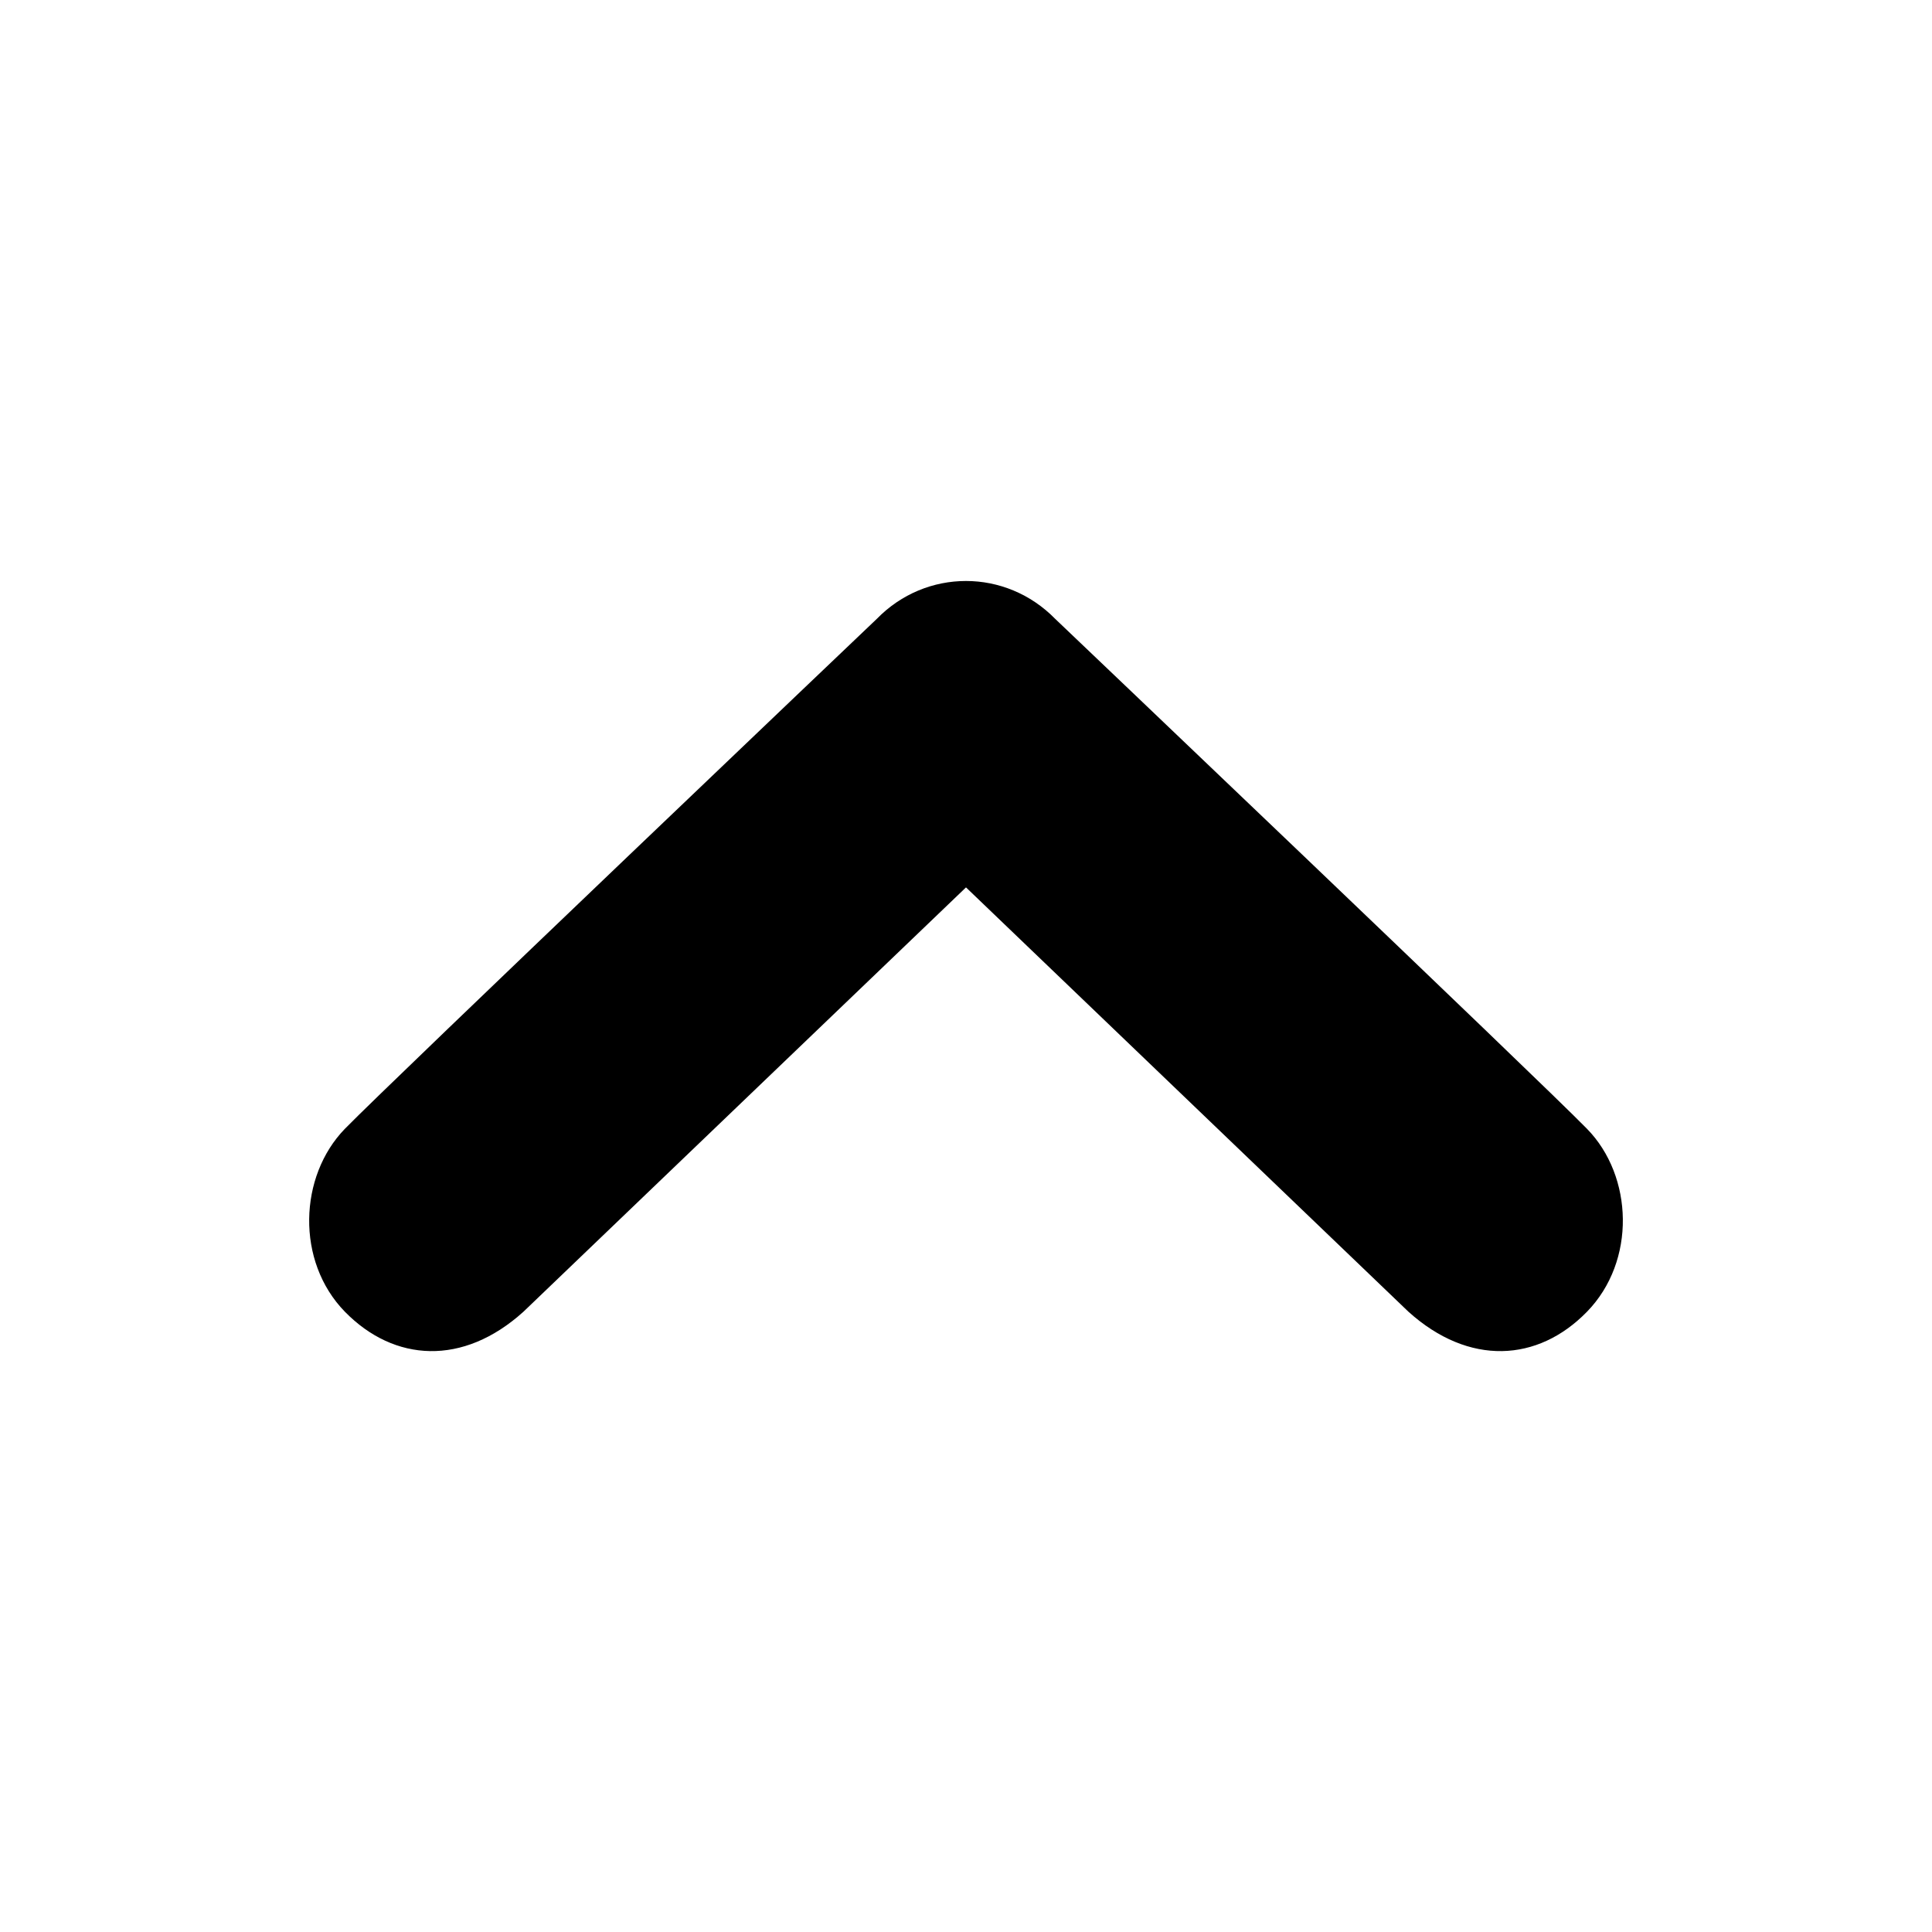
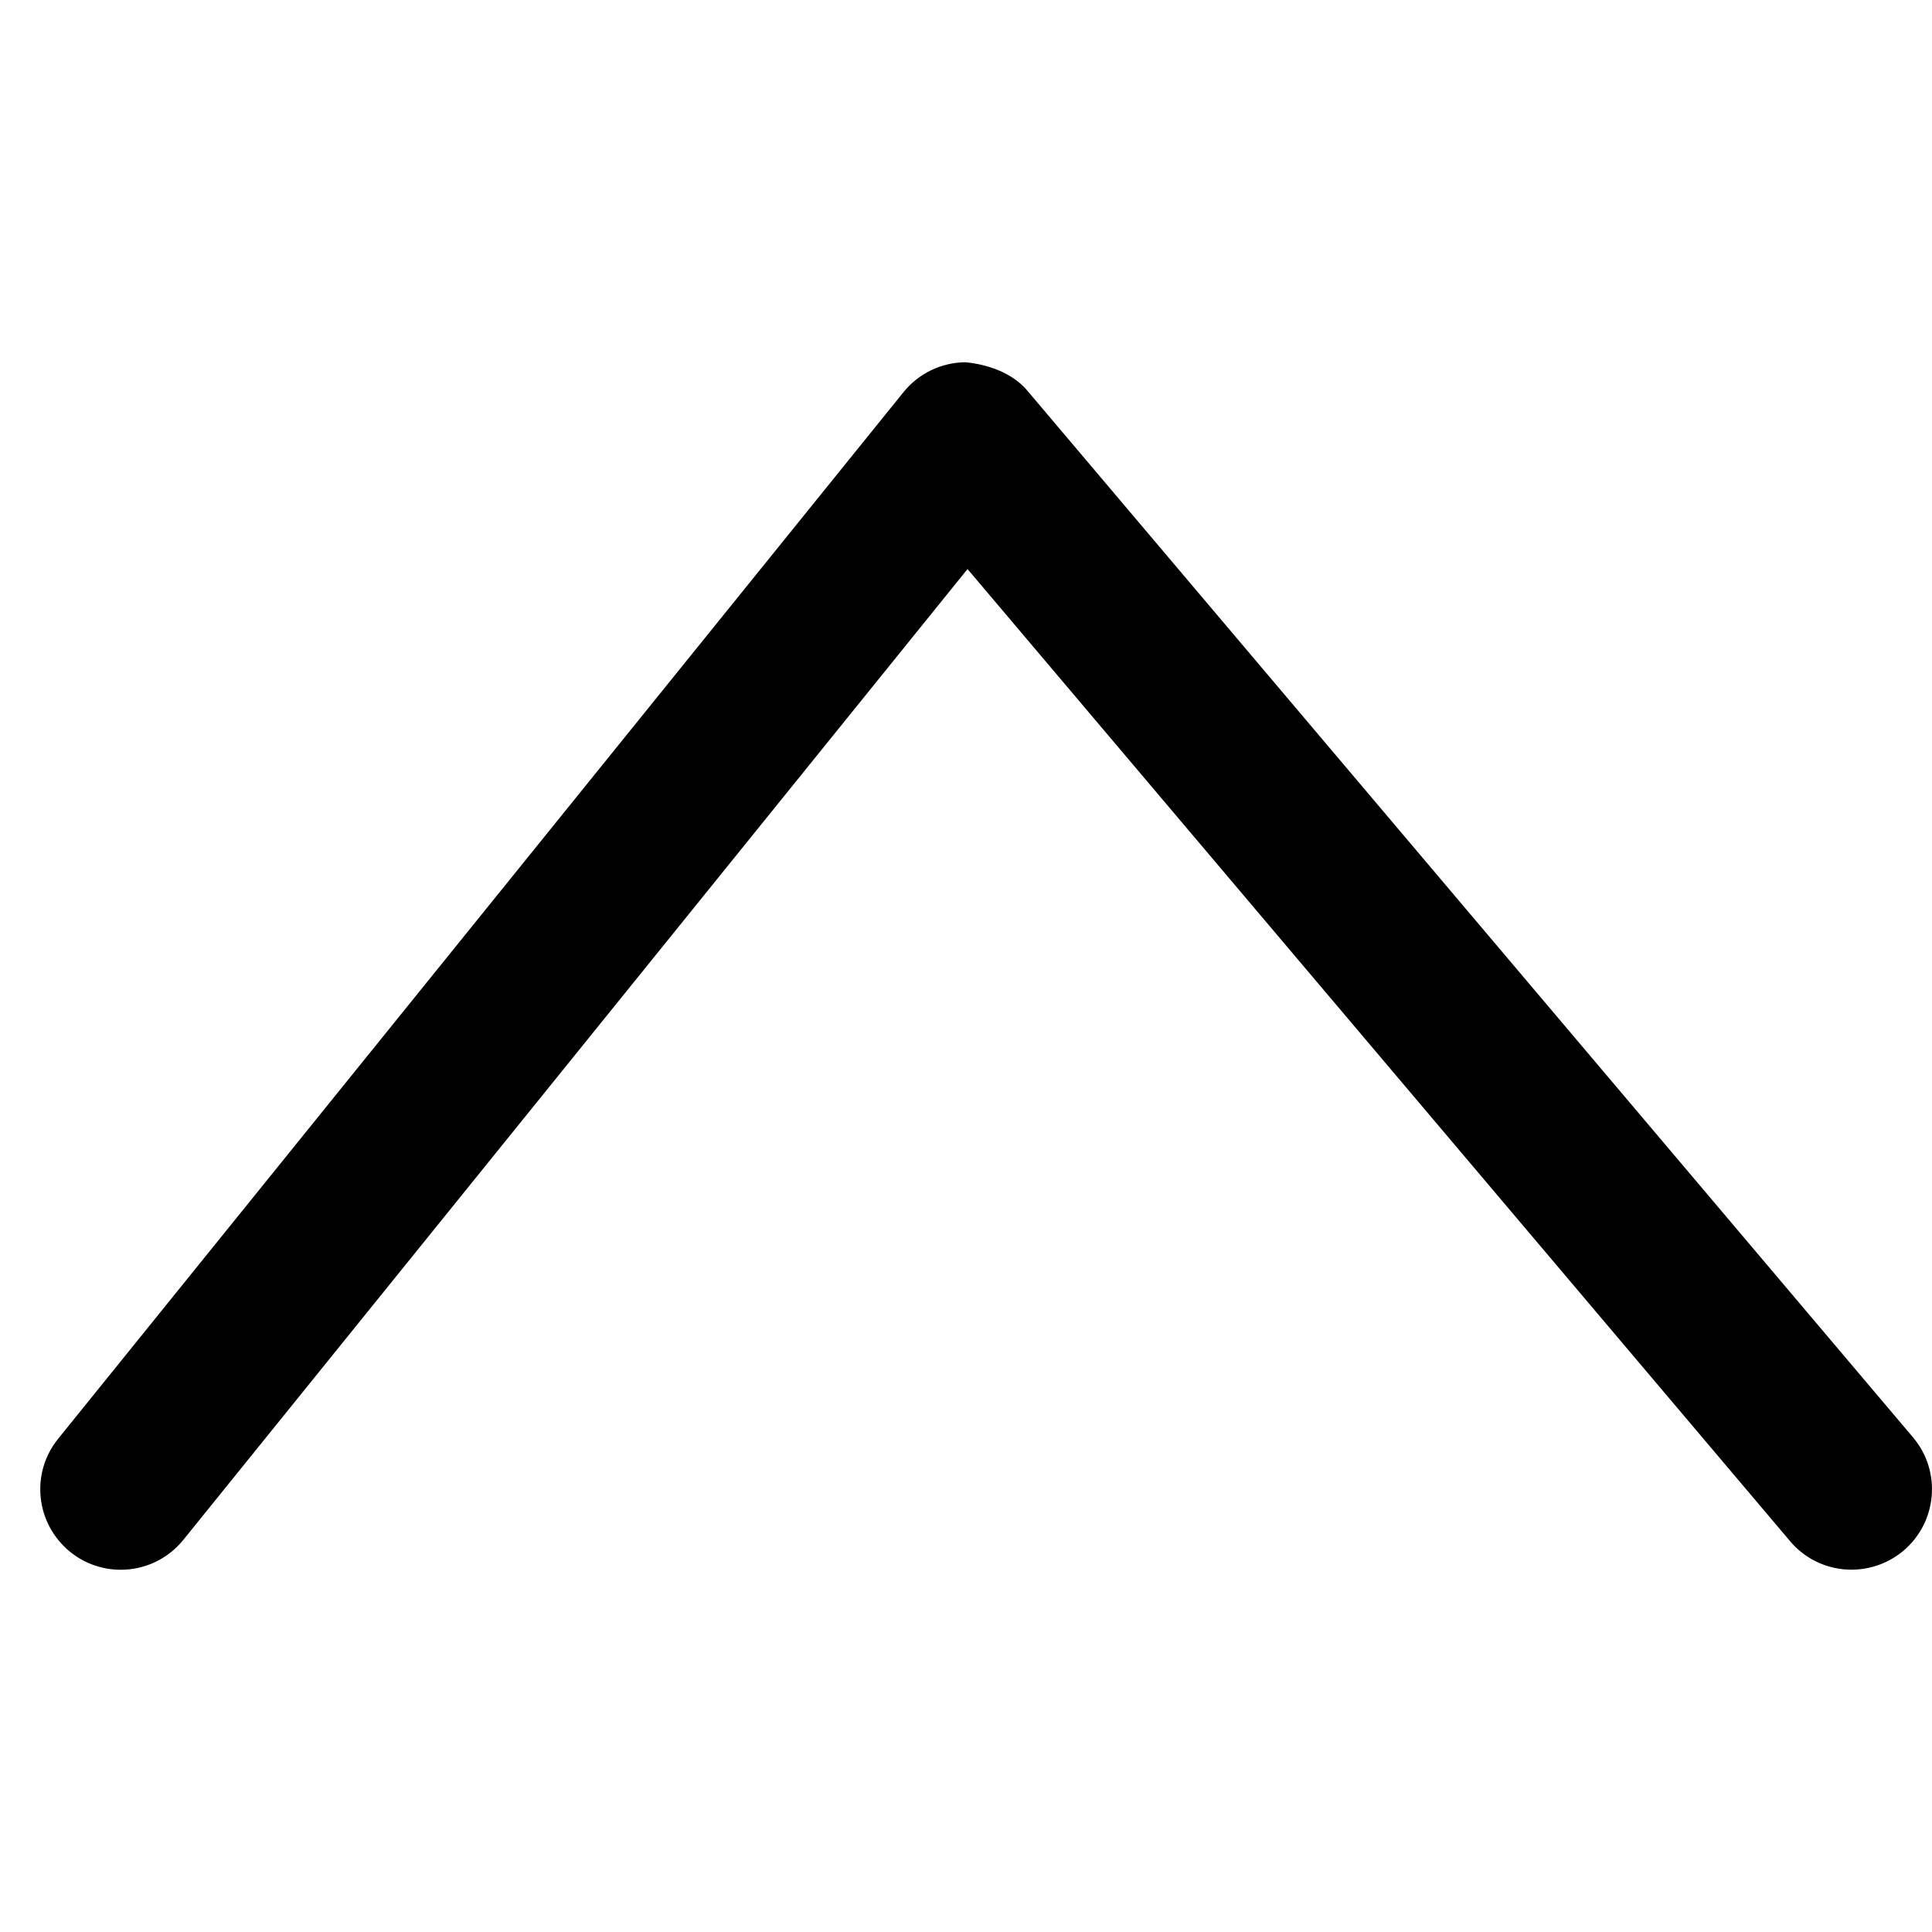
- <svg xmlns="http://www.w3.org/2000/svg" version="1.1" width="32" height="32" viewBox="0 0 32 32">
-   <path d="M26.285 18.696c-0.764-0.784-8.807-8.445-8.807-8.445-0.409-0.418-0.944-0.628-1.478-0.628-0.537 0-1.071 0.21-1.478 0.628 0 0-8.044 7.661-8.809 8.445-0.763 0.784-0.816 2.195 0 3.031 0.818 0.835 1.957 0.902 2.956 0l7.331-7.029 7.329 7.029c1.002 0.902 2.142 0.835 2.956 0 0.818-0.838 0.767-2.249 0-3.031z" />
+ <svg xmlns="http://www.w3.org/2000/svg" version="1.1" id="Filled_Icons" x="0px" y="0px" width="24px" height="24px" viewBox="0 0 24 24" enable-background="new 0 0 24 24" xml:space="preserve">
+   <g>
+     <path d="M1.5,19.5c-0.221,0-0.443-0.072-0.628-0.222c-0.43-0.348-0.497-0.977-0.149-1.406l10.5-13   C11.41,4.64,11.691,4.504,11.989,4.5c0.27,0.024,0.582,0.126,0.774,0.354l11,13c0.357,0.421,0.304,1.052-0.117,1.409   c-0.422,0.355-1.053,0.305-1.409-0.118L12.019,7.069L2.278,19.128C2.081,19.373,1.791,19.5,1.5,19.5z" />
+   </g>
</svg>
